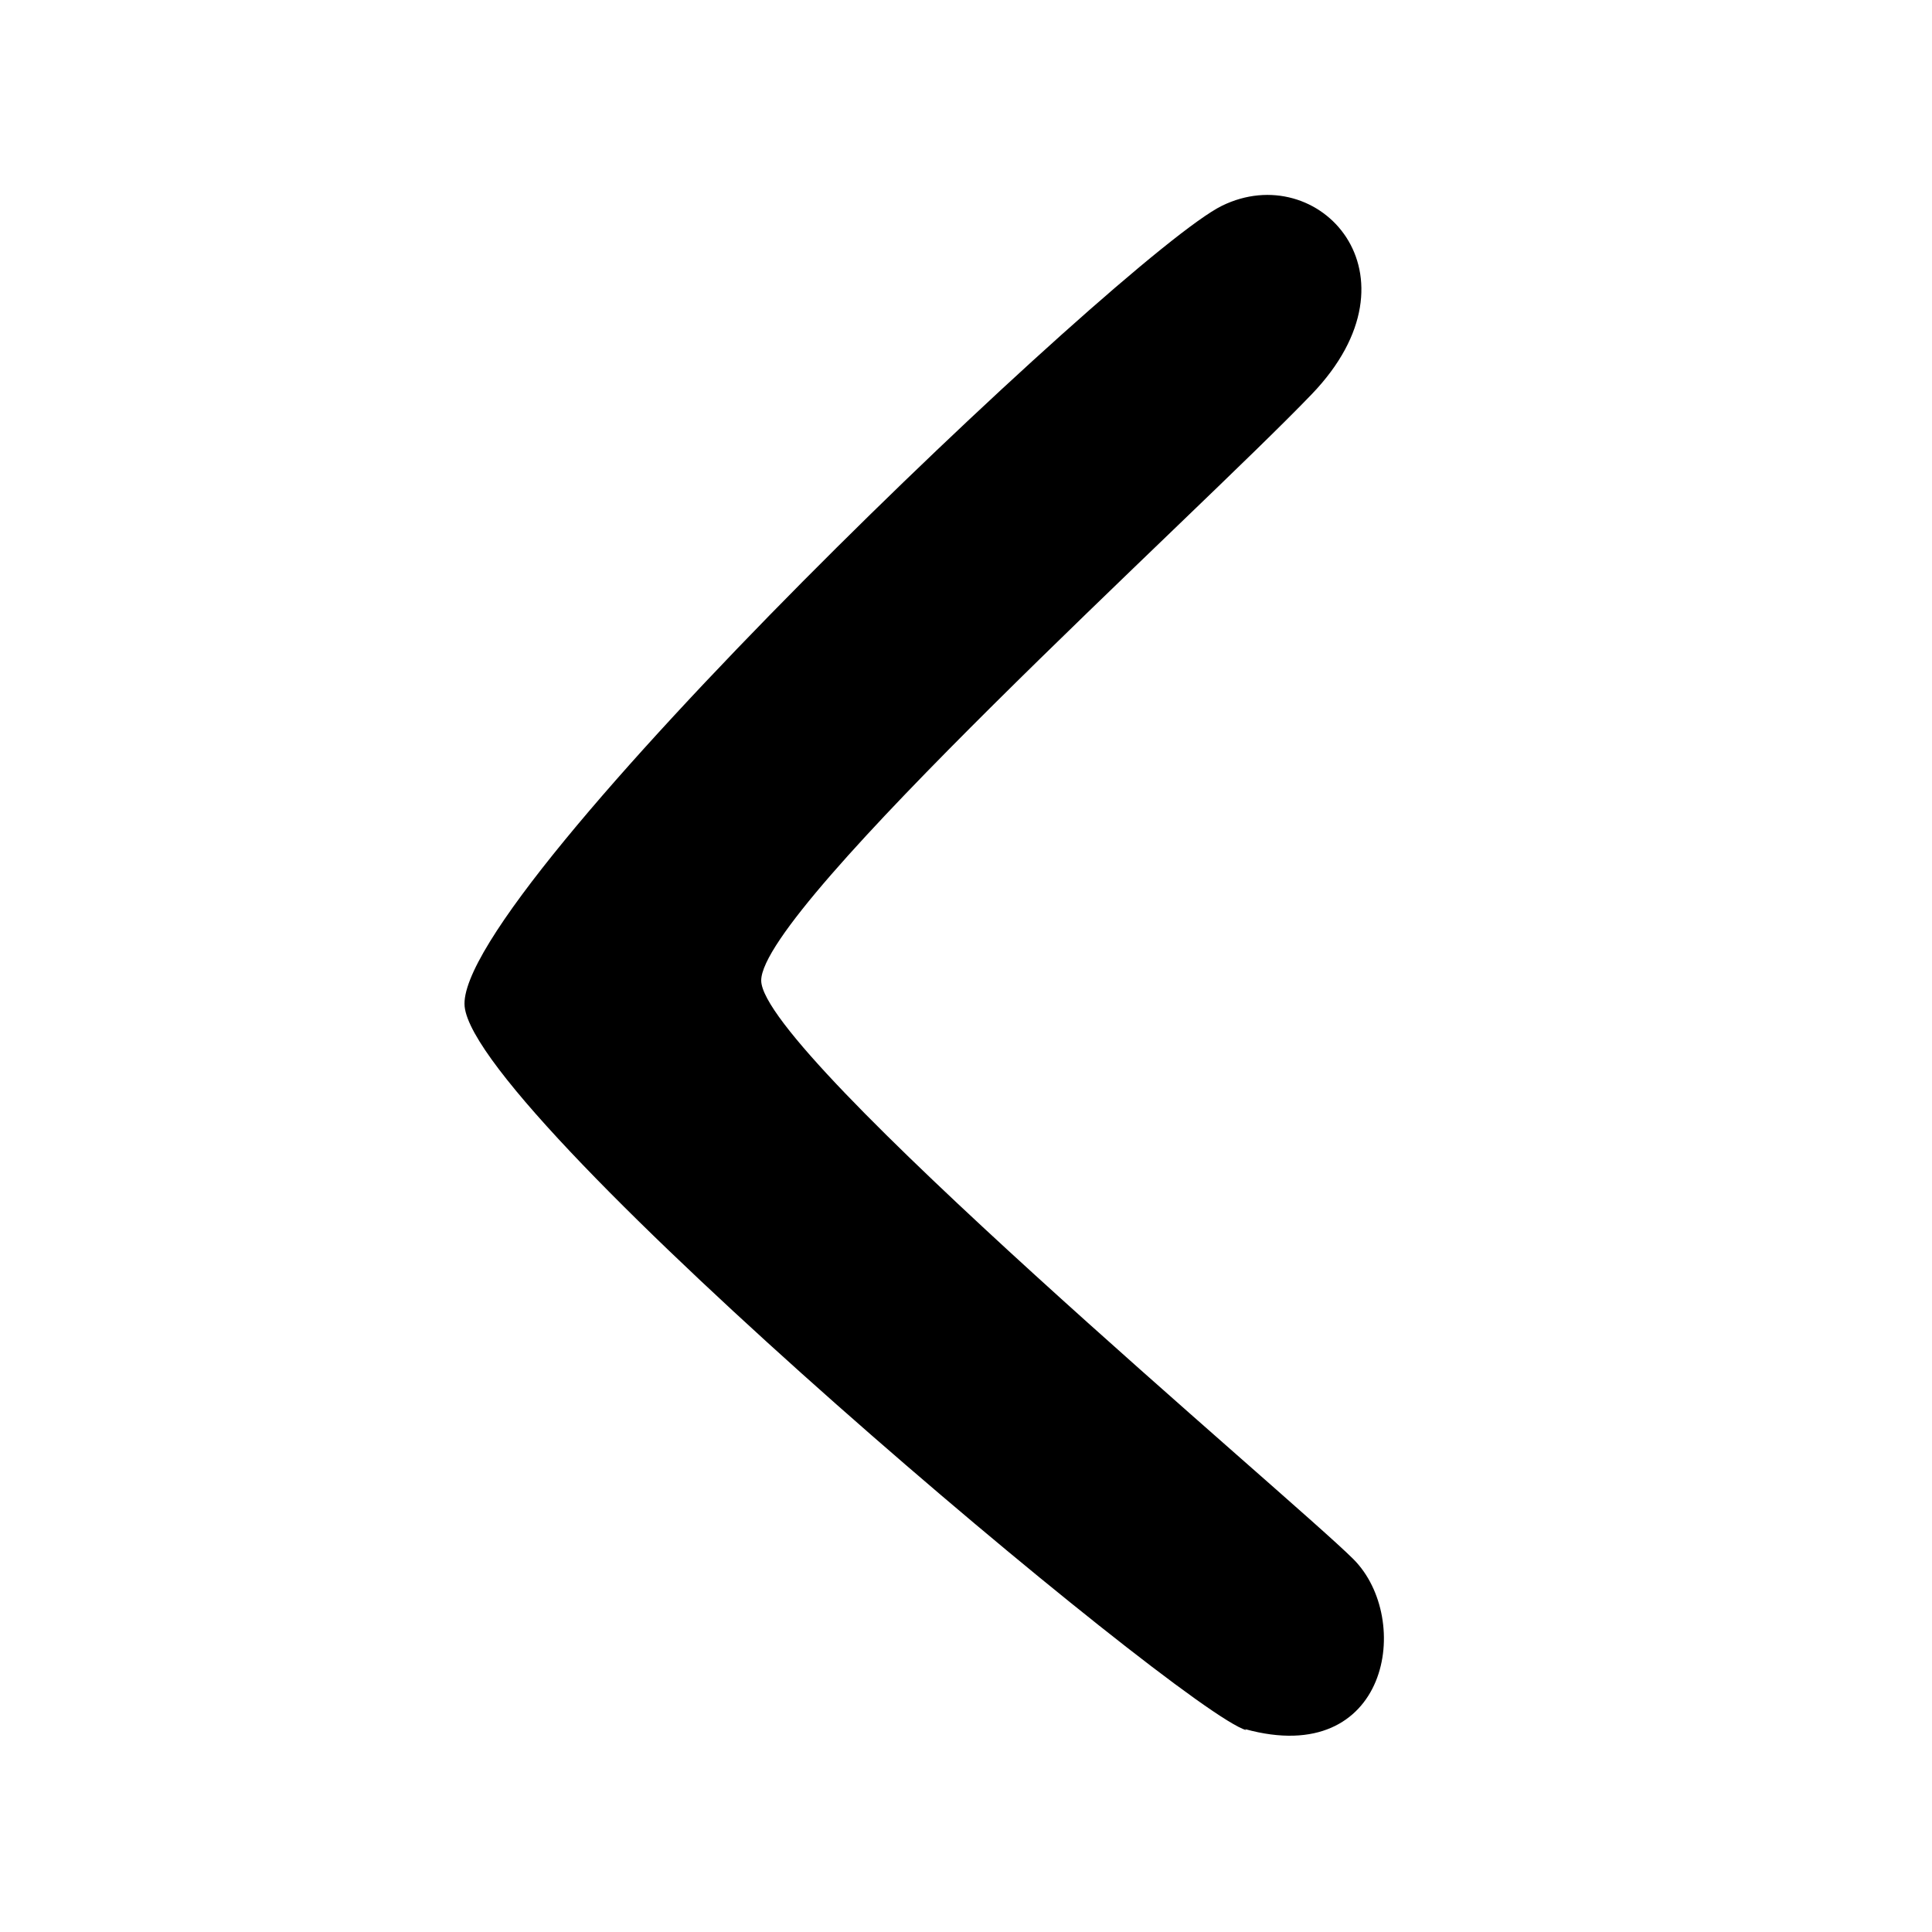
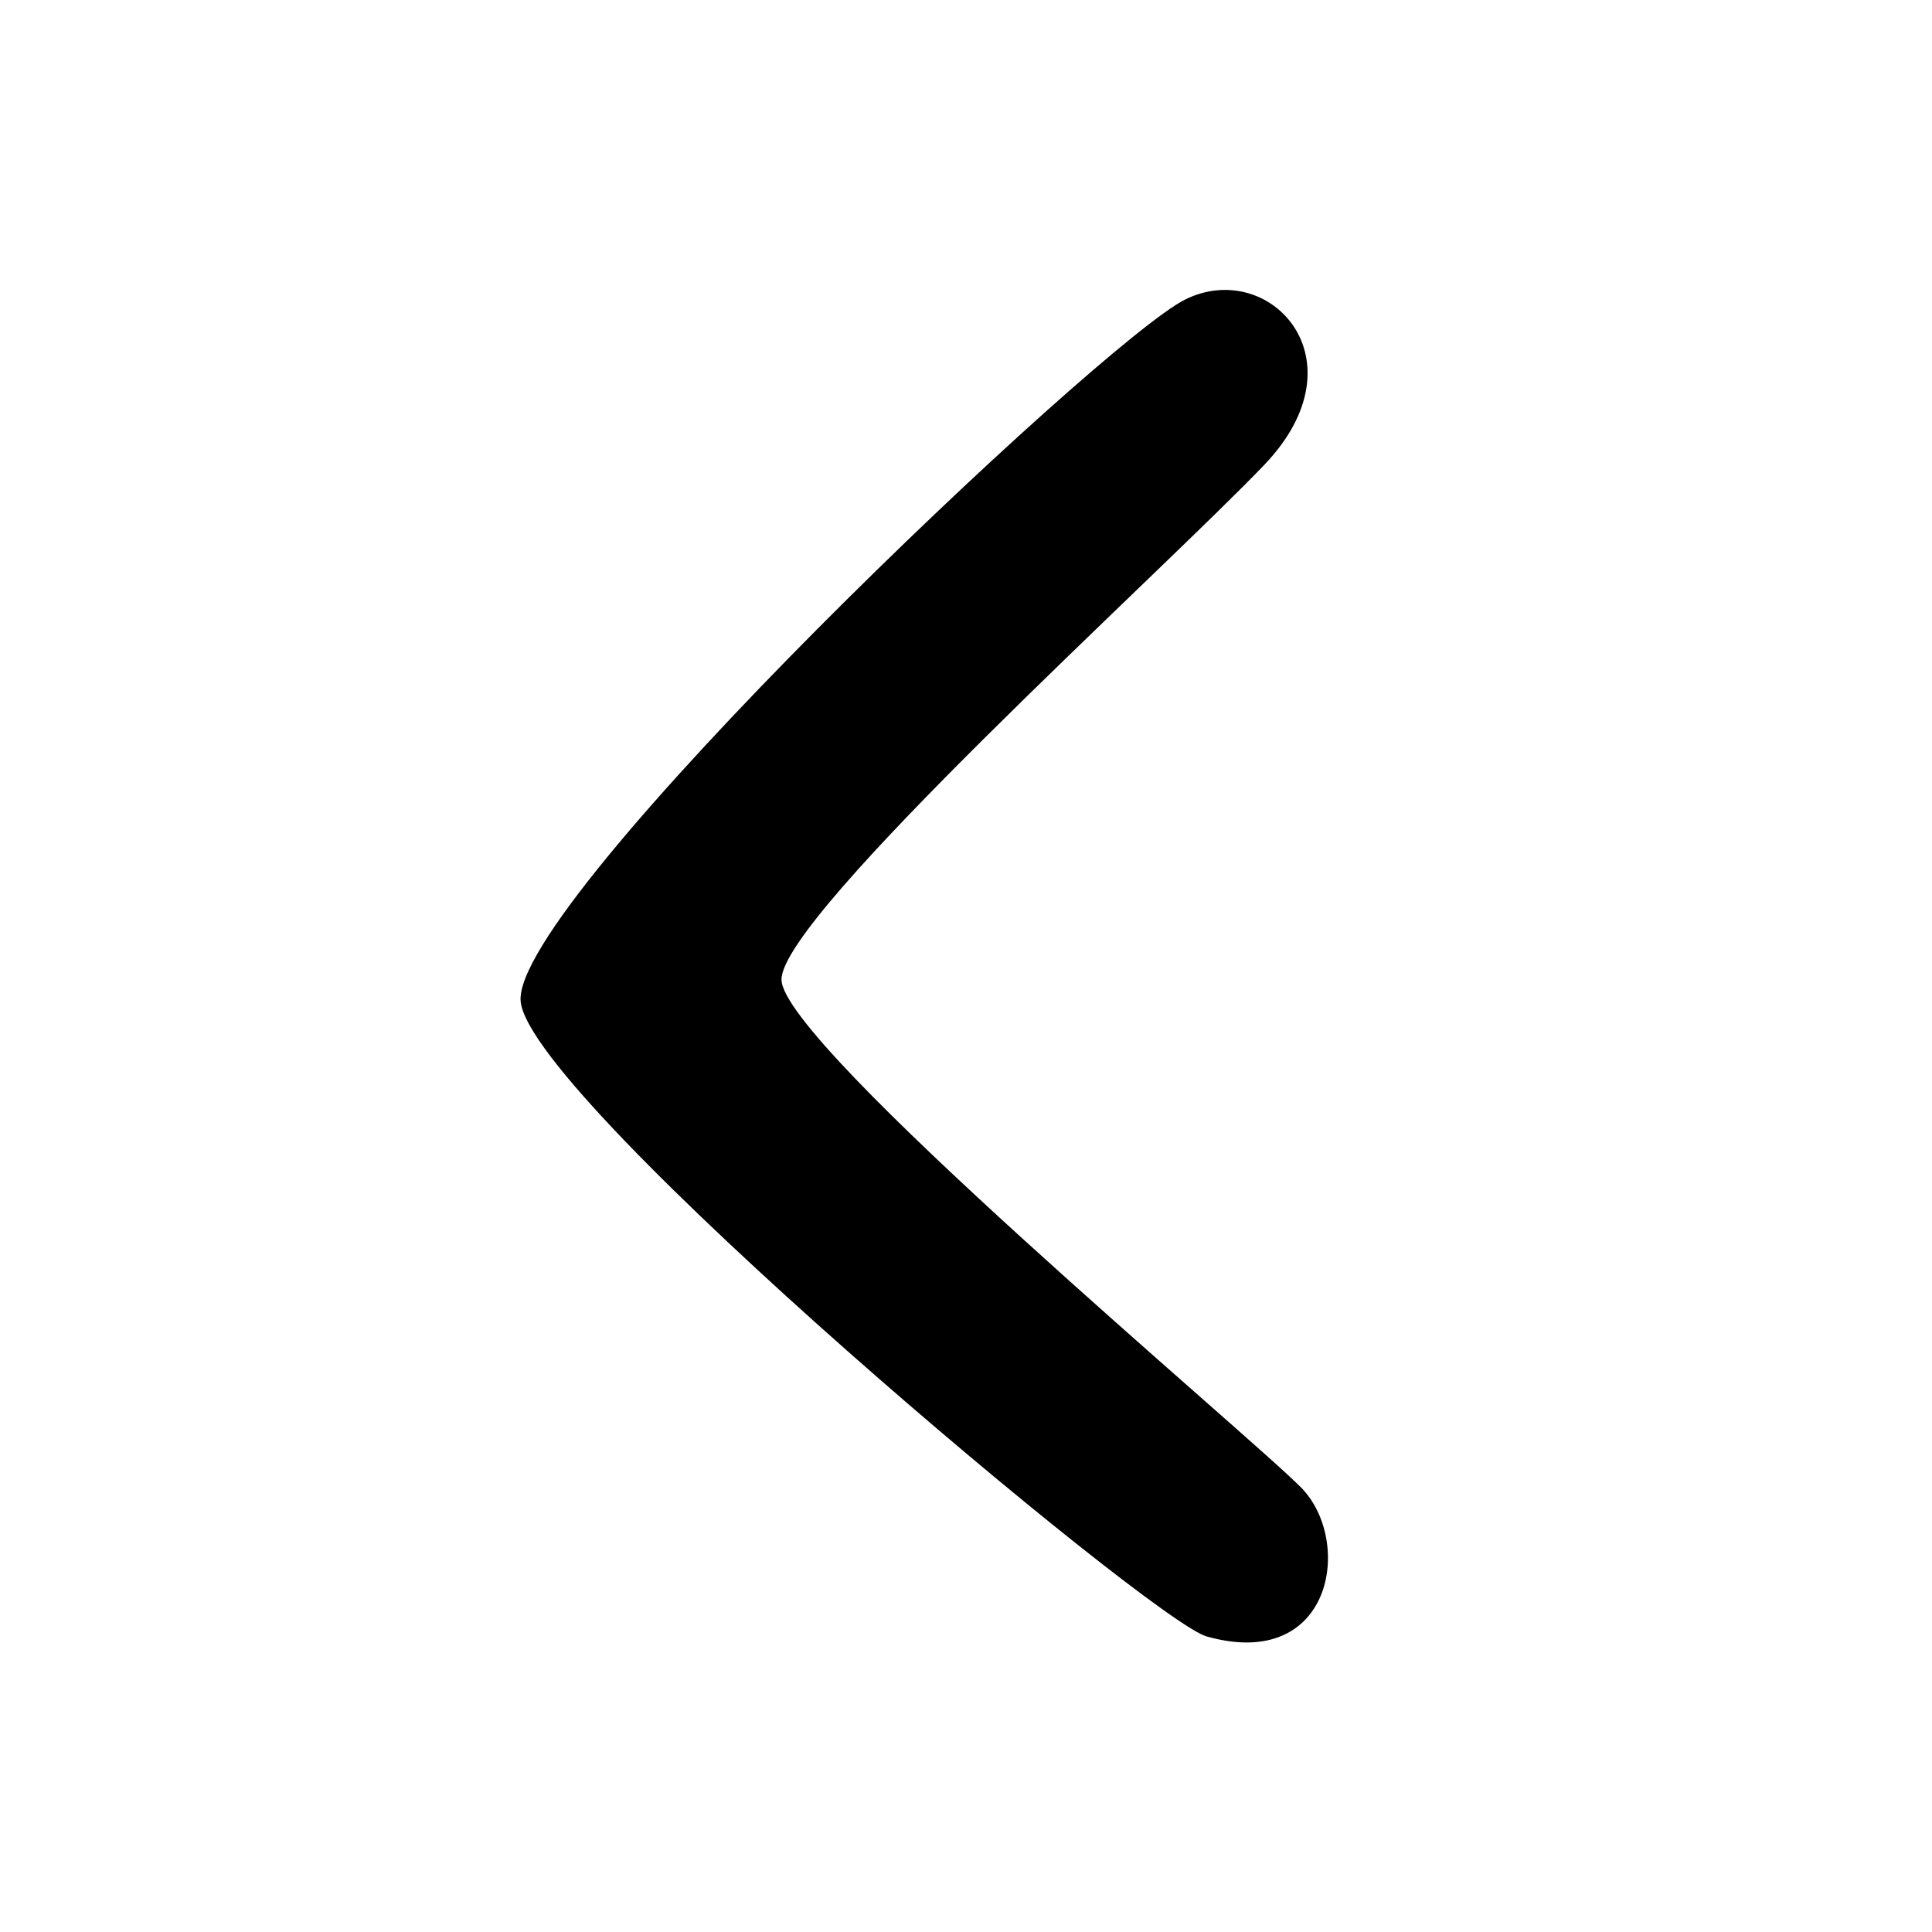
<svg xmlns="http://www.w3.org/2000/svg" width="20" height="20" data-name="Calque 6" viewBox="0 0 20 20">
-   <path d="M12.9 17.91c-.65-.18-7.97-6.32-8.09-7.49s6.84-7.8 7.84-8.29 2.12.71.93 1.95-5.7 5.31-5.7 6.07 5.51 5.37 6.13 5.99.37 2.17-1.12 1.76Z" />
+   <path d="M12.49 16.94c-.57-.16-6.99-5.54-7.1-6.57s6.01-6.84 6.88-7.27 1.86.62.82 1.71-5 4.66-5 5.33 4.84 4.71 5.38 5.26.33 1.91-.98 1.54" />
</svg>
